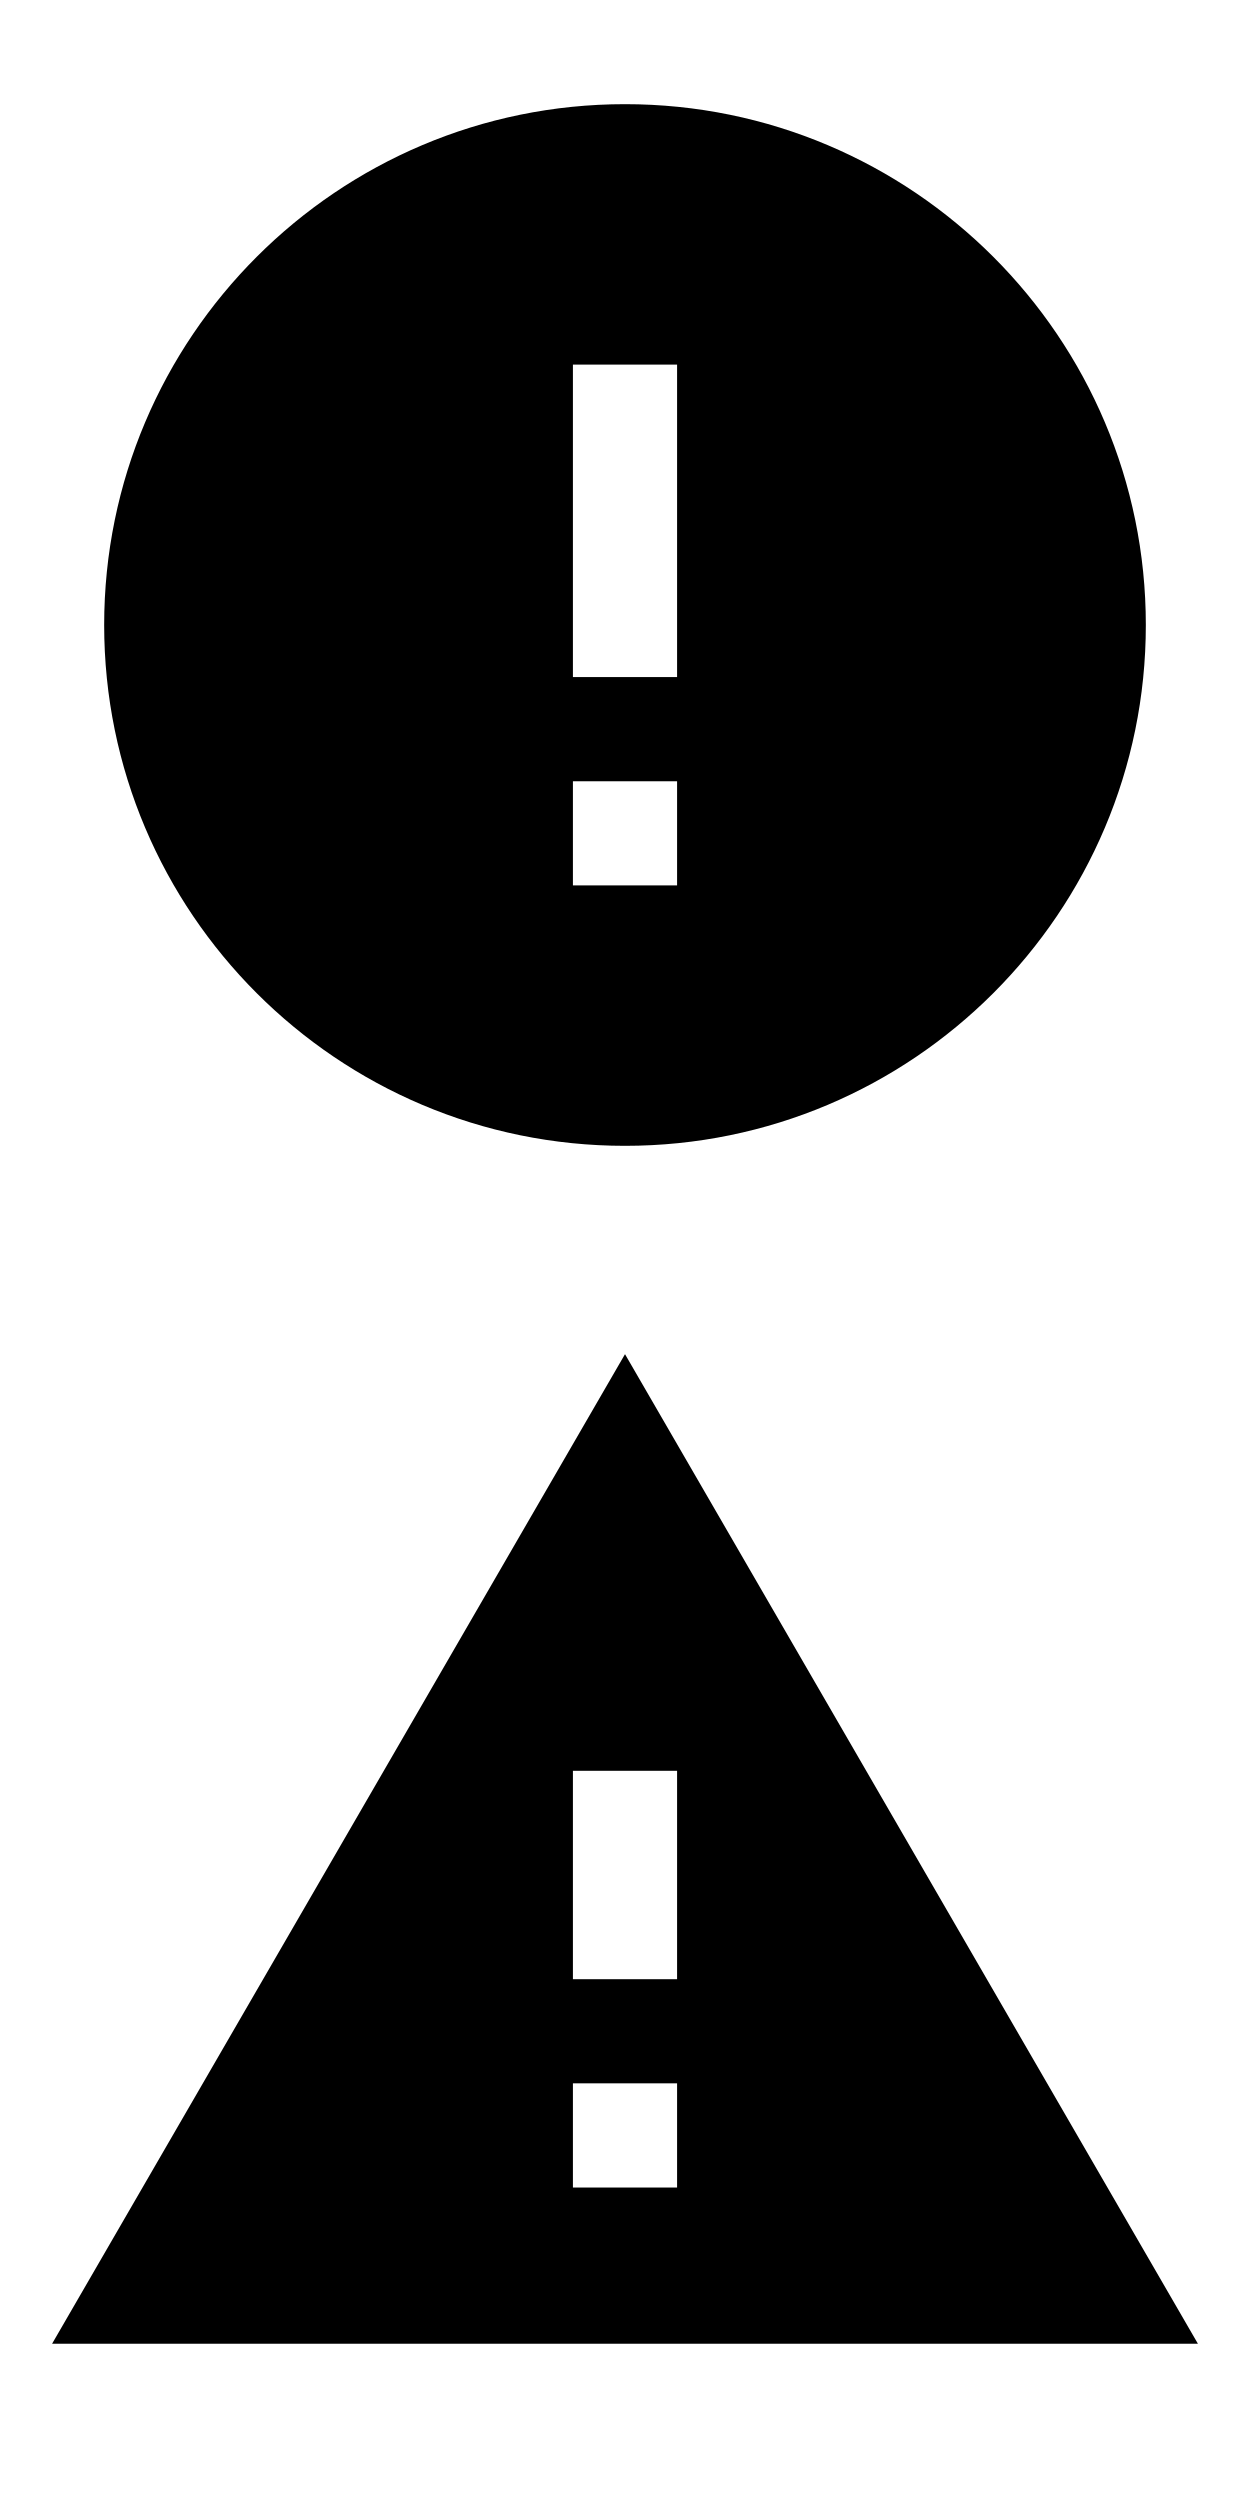
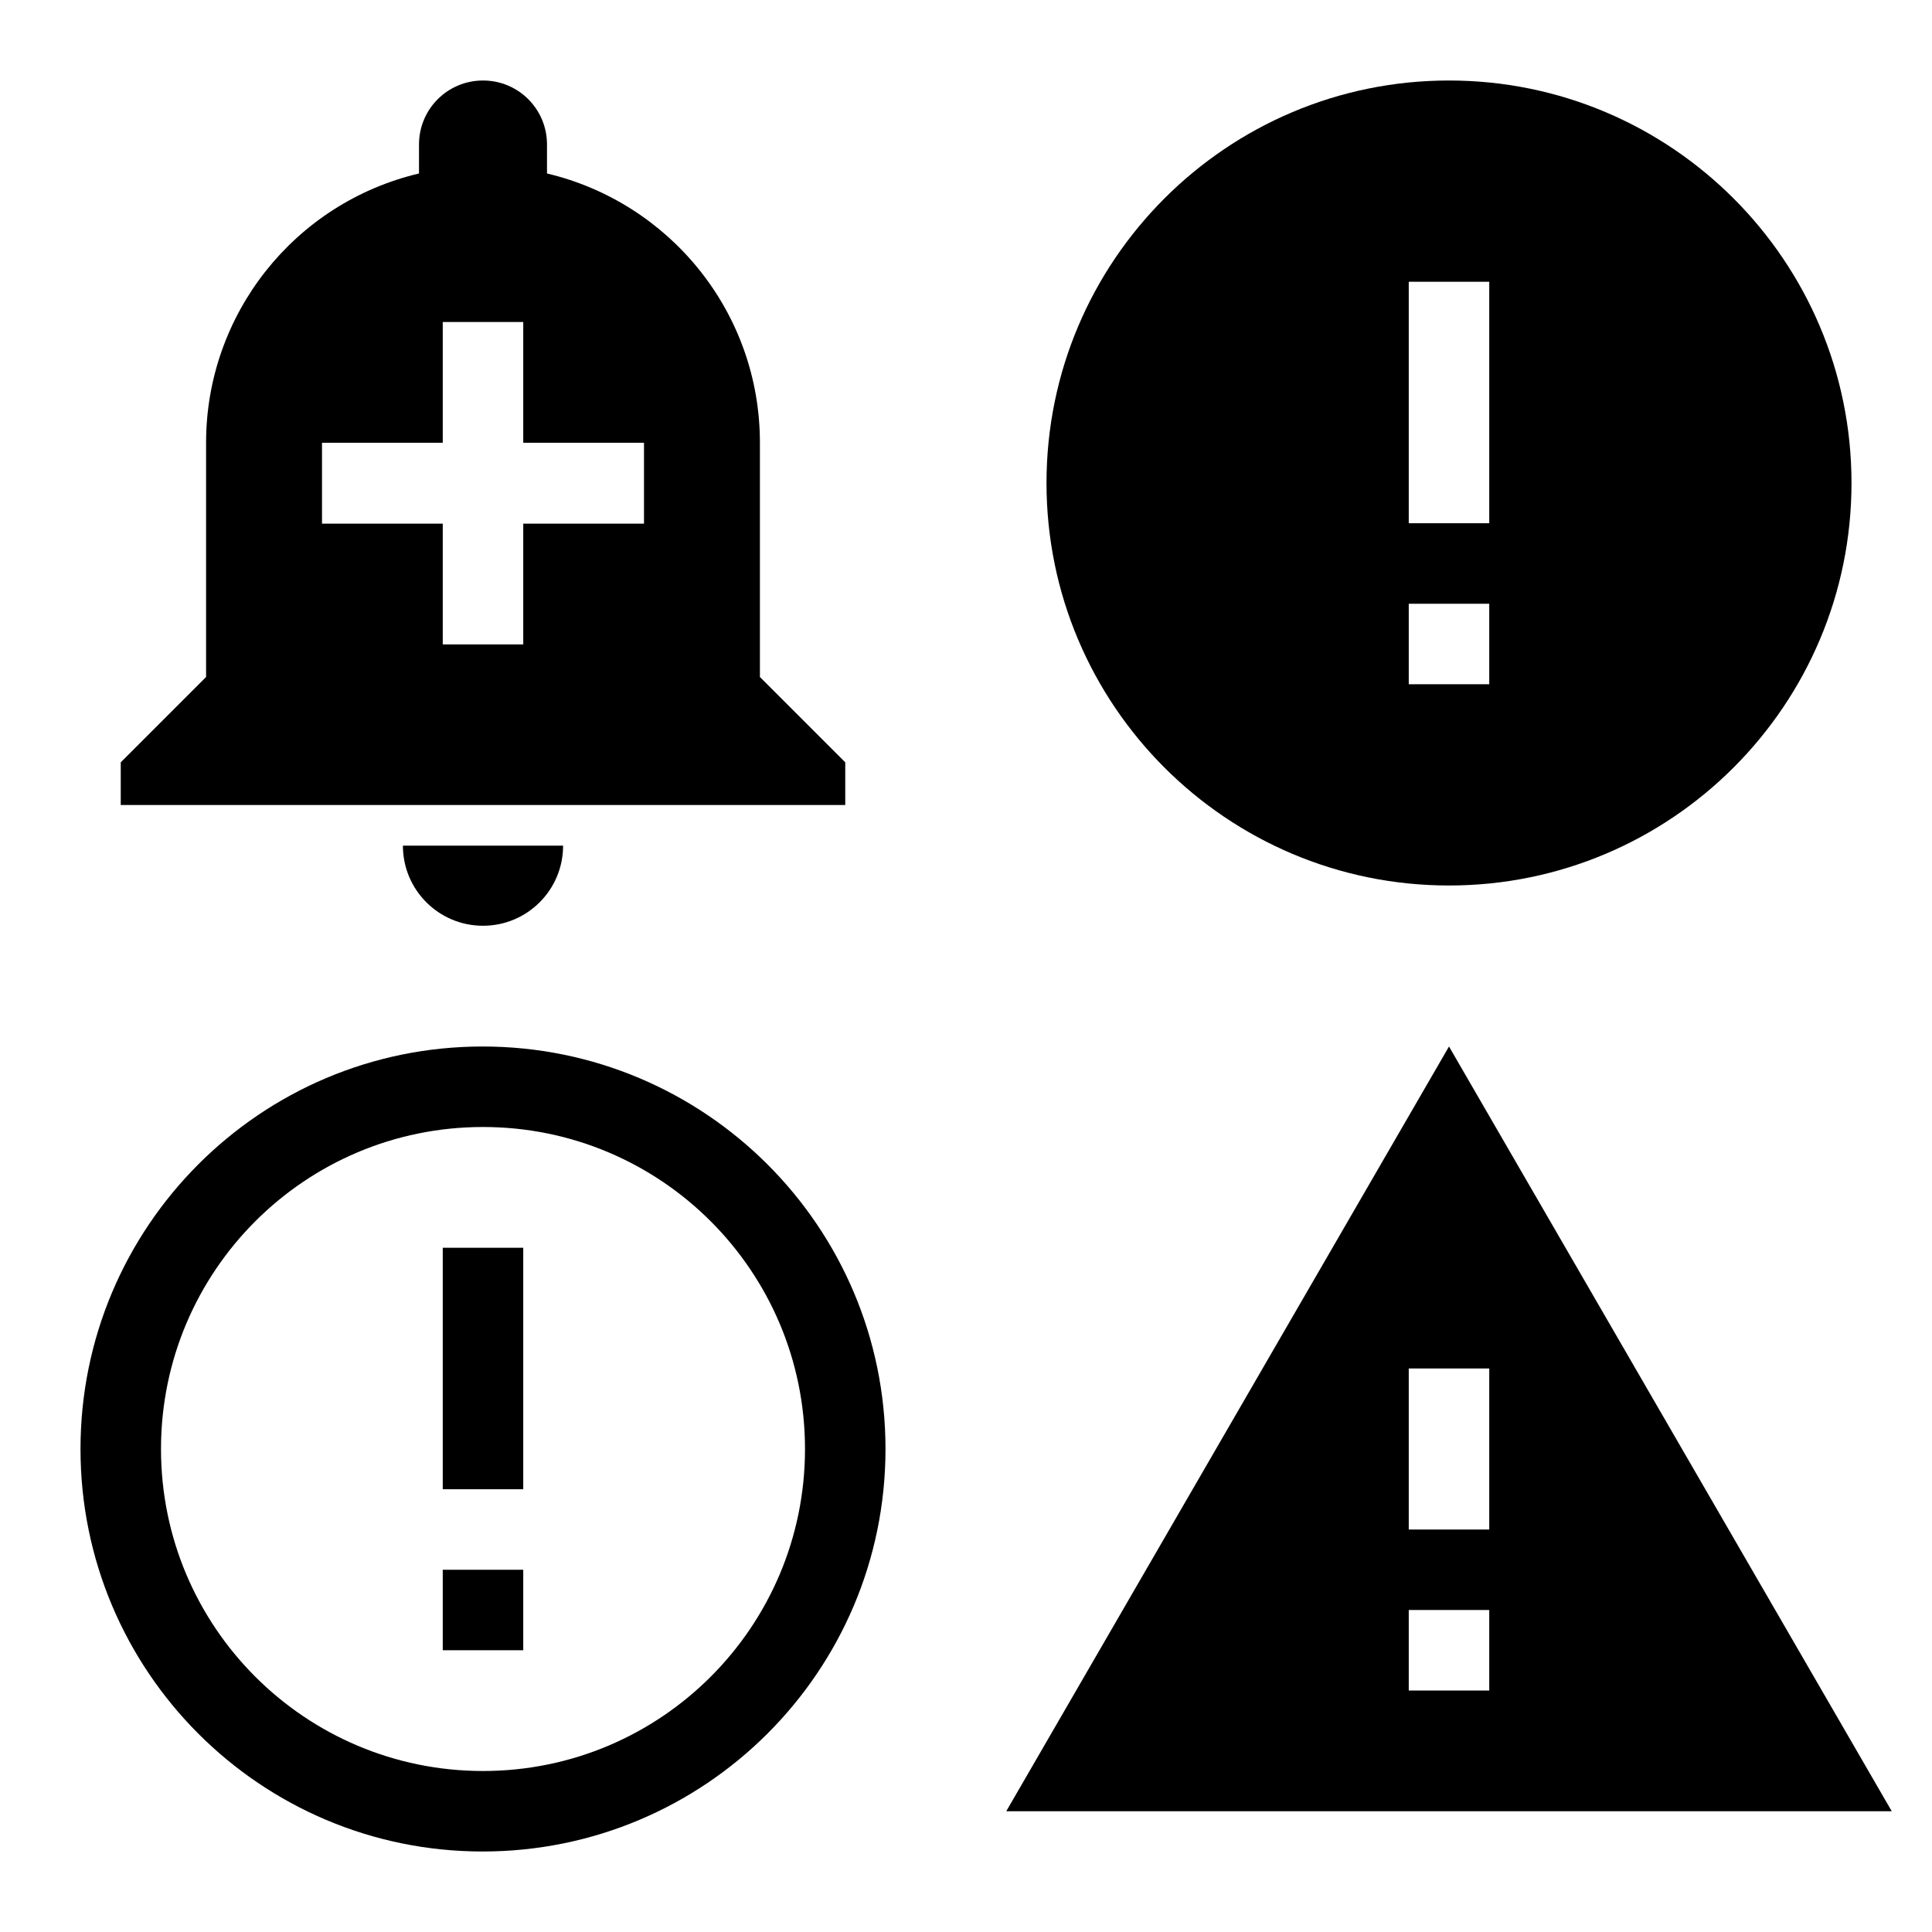
- <svg xmlns="http://www.w3.org/2000/svg" width="24" height="48" viewBox="0 0 24 48">
-   <svg width="24" height="24" viewBox="0 0 24 24" id="ic_error_24px" y="0">
+ <svg xmlns="http://www.w3.org/2000/svg" width="48" height="48" viewBox="0 0 48 48">
+   <svg width="24" height="24" viewBox="0 0 24 24" id="ic_add_alert_24px">
+     <path d="M10.01 21.01c0 1.1.89 1.99 1.99 1.99s1.99-.89 1.99-1.99h-3.98zm8.87-4.19V11c0-3.25-2.25-5.97-5.29-6.69v-.72C13.59 2.71 12.88 2 12 2s-1.59.71-1.59 1.59v.72A6.873 6.873 0 0 0 5.12 11v5.82L3 18.94V20h18v-1.06l-2.12-2.12zM16 13.01h-3v3h-2v-3H8V11h3V8h2v3h3v2.01z" />
+   </svg>
+   <svg width="24" height="24" viewBox="0 0 24 24" id="ic_error_24px" x="24">
    <path d="M12 2C6.48 2 2 6.48 2 12s4.48 10 10 10 10-4.48 10-10S17.52 2 12 2zm1 15h-2v-2h2v2zm0-4h-2V7h2v6z" />
  </svg>
-   <svg width="24" height="24" viewBox="0 0 24 24" id="ic_warning_24px" y="24">
+   <svg width="24" height="24" viewBox="0 0 24 24" id="ic_error_outline_24px" y="24">
+     <path d="M11 15h2v2h-2zm0-8h2v6h-2zm.99-5C6.47 2 2 6.48 2 12s4.47 10 9.99 10C17.52 22 22 17.52 22 12S17.52 2 11.99 2zM12 20c-4.42 0-8-3.58-8-8s3.58-8 8-8 8 3.58 8 8-3.58 8-8 8z" />
+   </svg>
+   <svg width="24" height="24" viewBox="0 0 24 24" id="ic_warning_24px" x="24" y="24">
    <path d="M1 21h22L12 2 1 21zm12-3h-2v-2h2v2zm0-4h-2v-4h2v4z" />
  </svg>
</svg>
